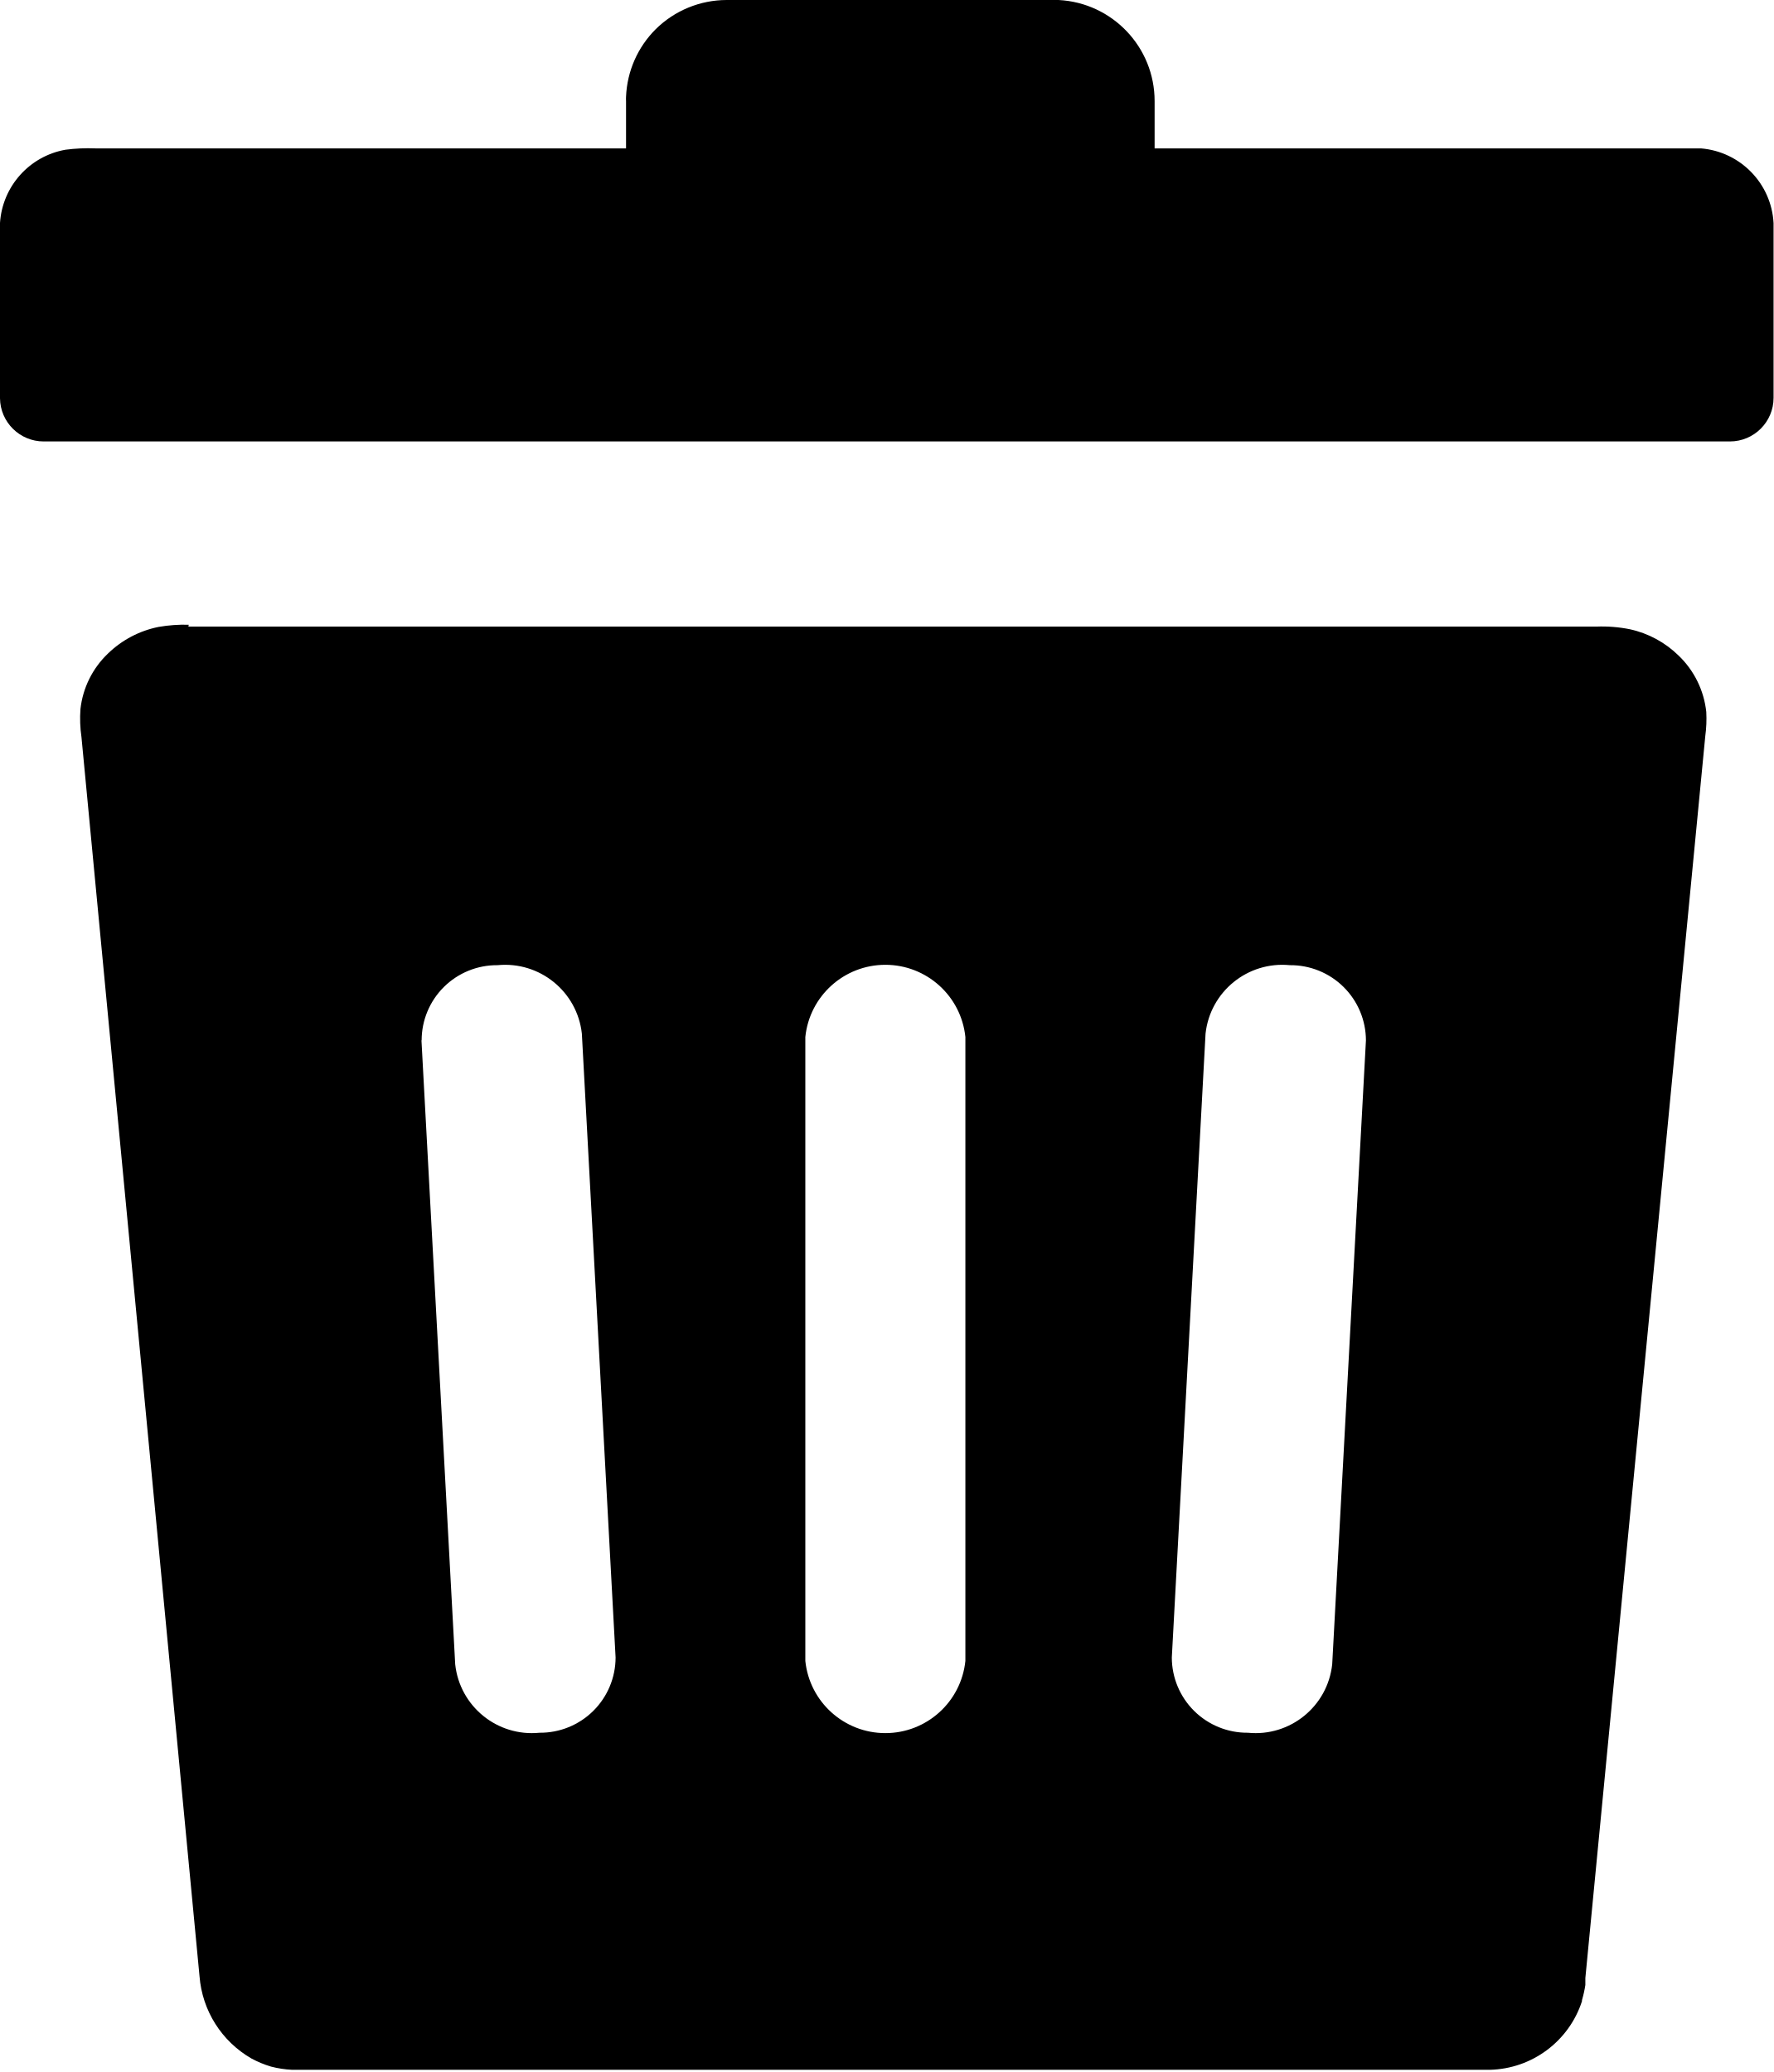
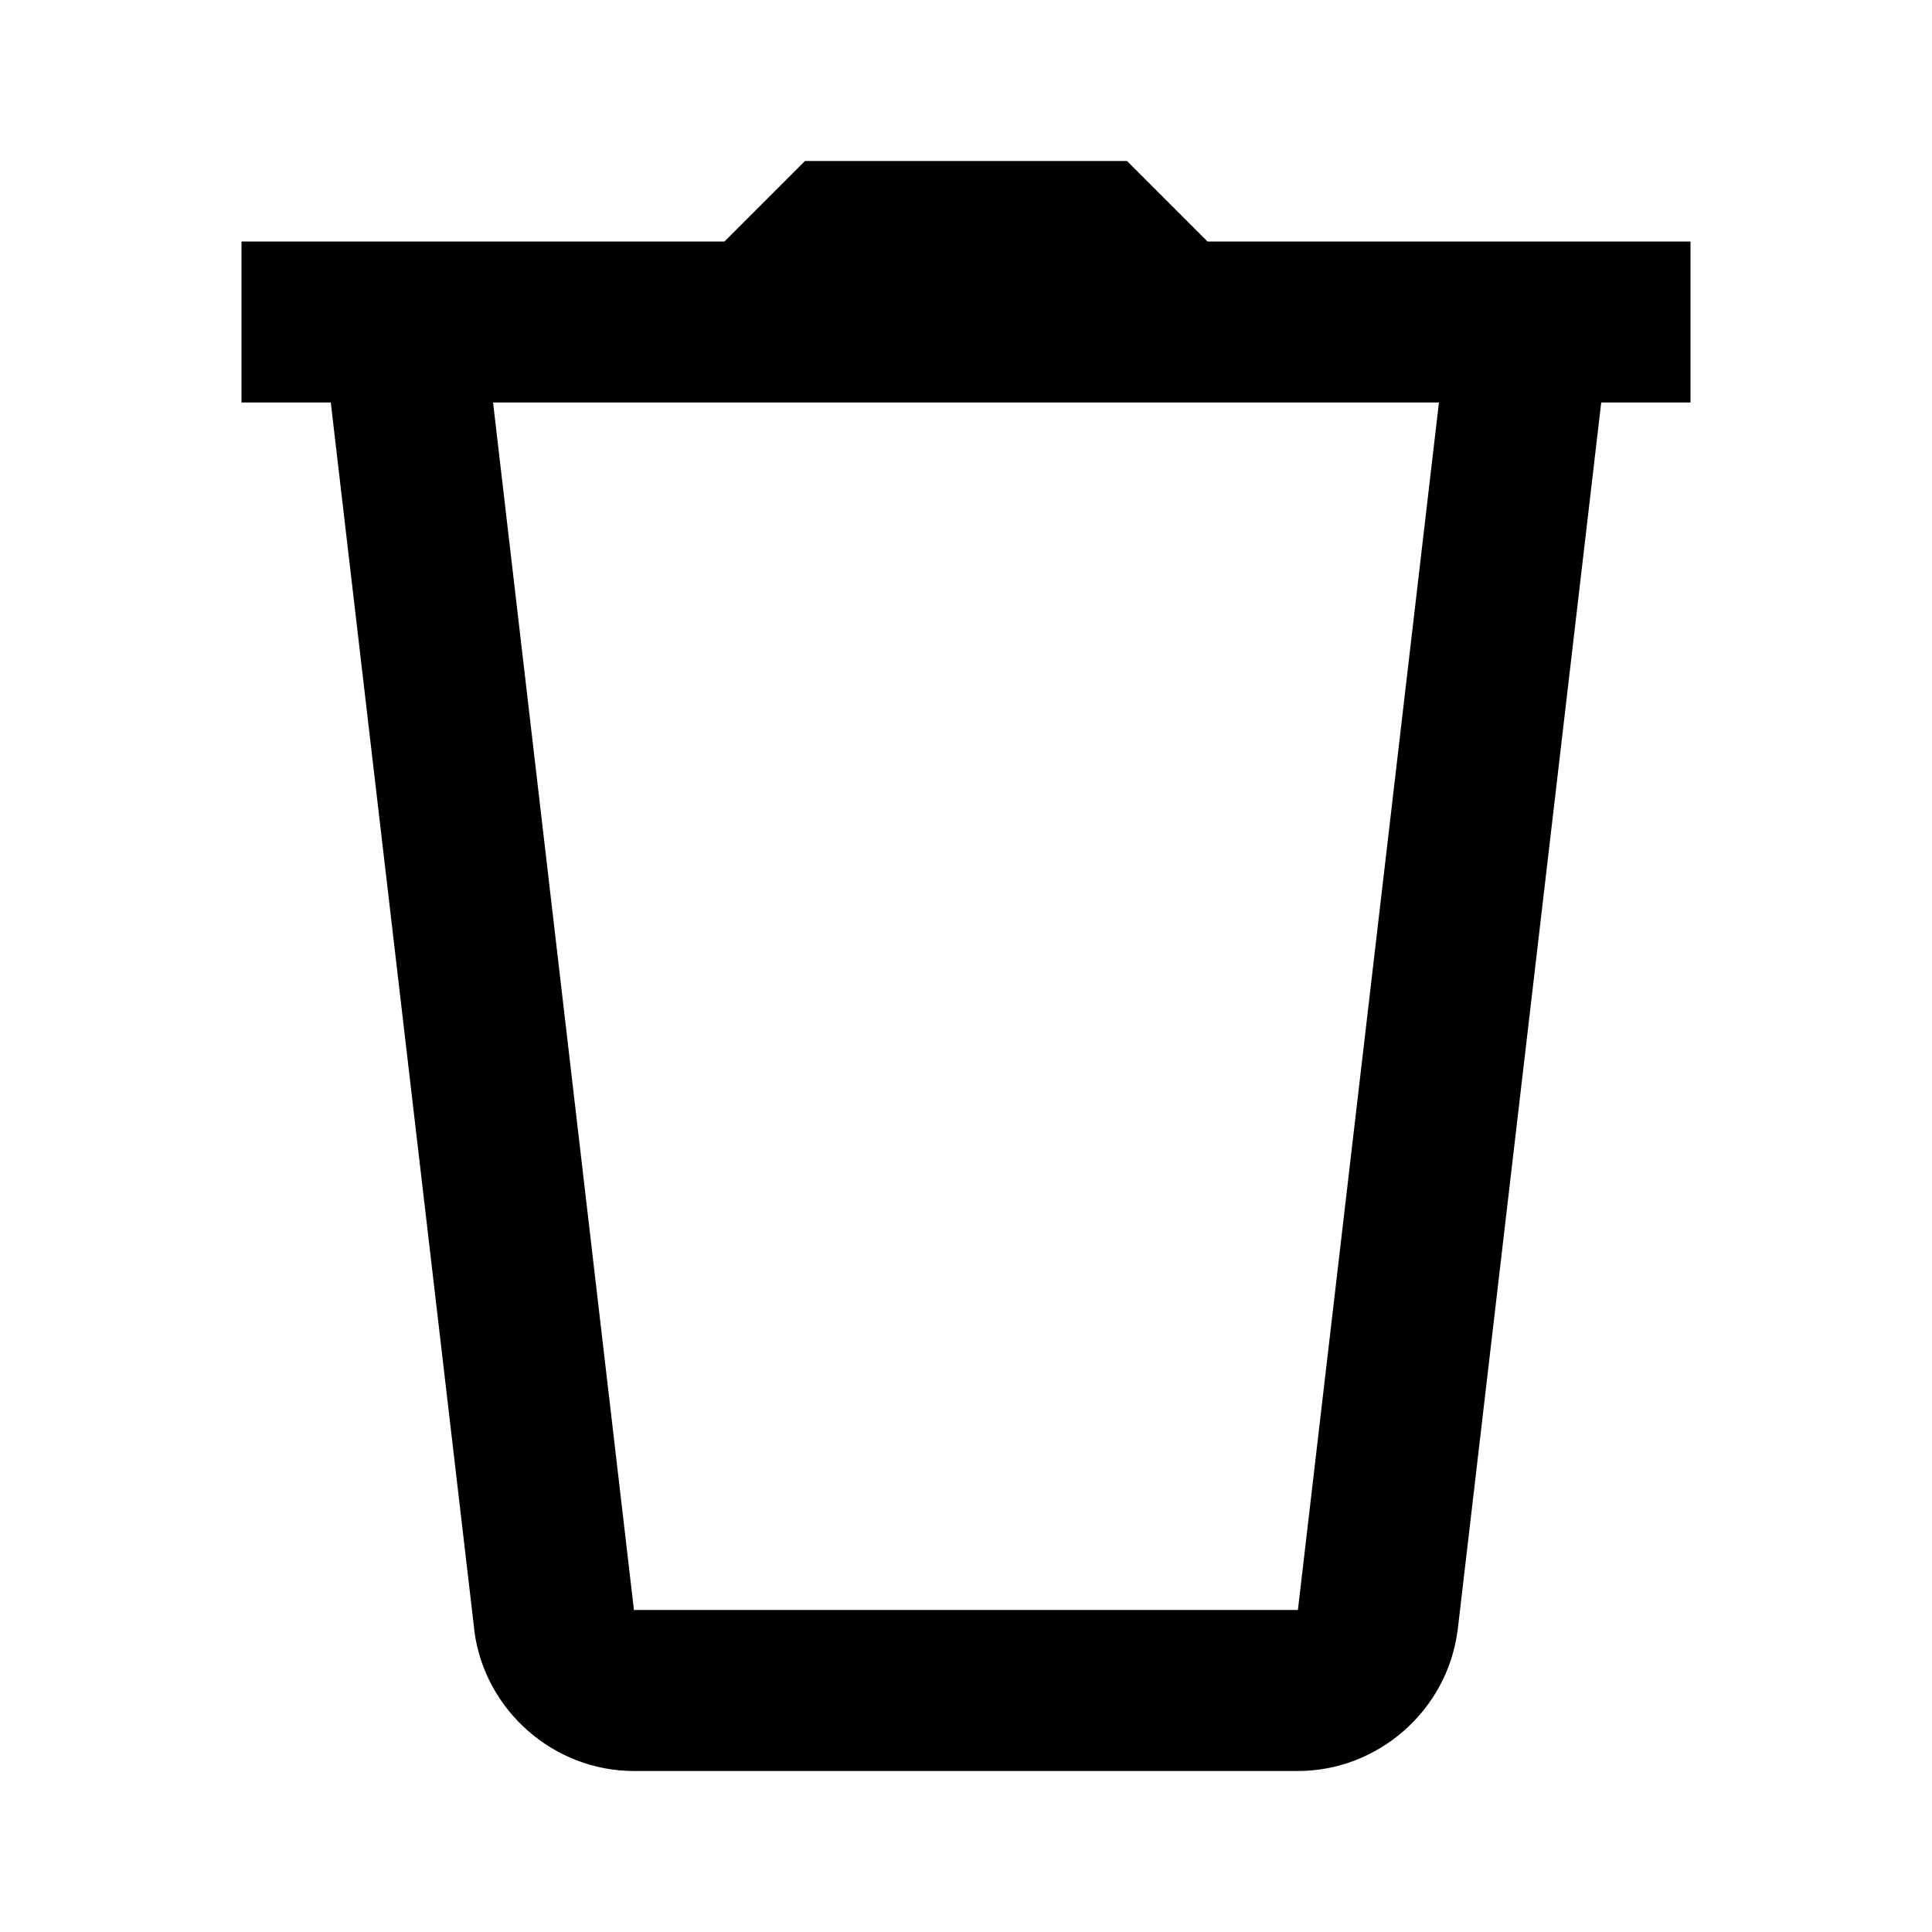
- <svg xmlns="http://www.w3.org/2000/svg" id="Layer_1" data-name="Layer 1" viewBox="0 0 105.16 122.88">
-   <defs>
-     <style>.cls-1{fill-rule:evenodd;}</style>
-   </defs>
-   <path class="cls-1" d="M11.17,37.16H94.65a8.4,8.4,0,0,1,2,.16,5.93,5.93,0,0,1,2.88,1.56,5.43,5.43,0,0,1,1.64,3.34,7.65,7.65,0,0,1-.06,1.44L94,117.31v0l0,.13,0,.28v0a7.06,7.06,0,0,1-.2.9v0l0,.06v0a5.89,5.89,0,0,1-5.47,4.07H17.32a6.17,6.17,0,0,1-1.25-.19,6.17,6.17,0,0,1-1.16-.48h0a6.18,6.18,0,0,1-3.08-4.88l-7-73.49a7.69,7.69,0,0,1-.06-1.66,5.37,5.37,0,0,1,1.63-3.29,6,6,0,0,1,3-1.58,8.94,8.94,0,0,1,1.79-.13ZM5.65,8.8H37.12V6h0a2.44,2.44,0,0,1,0-.27,6,6,0,0,1,1.76-4h0A6,6,0,0,1,43.09,0H62.46l.3,0a6,6,0,0,1,5.7,6V6h0V8.8h32l.39,0a4.7,4.7,0,0,1,4.31,4.43c0,.18,0,.32,0,.5v9.86a2.59,2.59,0,0,1-2.59,2.59H2.59A2.59,2.59,0,0,1,0,23.62V13.53H0a1.56,1.56,0,0,1,0-.31v0A4.72,4.72,0,0,1,3.88,8.88,10.4,10.4,0,0,1,5.65,8.8Zm42.1,52.7a4.77,4.77,0,0,1,9.49,0v37a4.77,4.77,0,0,1-9.49,0v-37Zm23.73-.2a4.58,4.58,0,0,1,5-4.06,4.47,4.47,0,0,1,4.51,4.46l-2,37a4.57,4.57,0,0,1-5,4.06,4.47,4.47,0,0,1-4.51-4.46l2-37ZM25,61.7a4.46,4.46,0,0,1,4.5-4.46,4.58,4.58,0,0,1,5,4.06l2,37a4.47,4.47,0,0,1-4.51,4.46,4.57,4.57,0,0,1-5-4.06l-2-37Z" />
+ <svg xmlns="http://www.w3.org/2000/svg" fill="#000000" viewBox="0 0 24 24" width="24px" height="24px">
+   <path d="M 10 2 L 9 3 L 3 3 L 3 5 L 4.109 5 L 5.893 20.256 L 5.893 20.264 C 6.024 21.25 6.88 22 7.875 22 L 16.123 22 C 17.118 22 17.974 21.25 18.105 20.264 L 18.107 20.256 L 19.891 5 L 21 5 L 21 3 L 15 3 L 14 2 L 10 2 z M 6.125 5 L 17.875 5 L 16.123 20 L 7.875 20 L 6.125 5 z" />
</svg>
